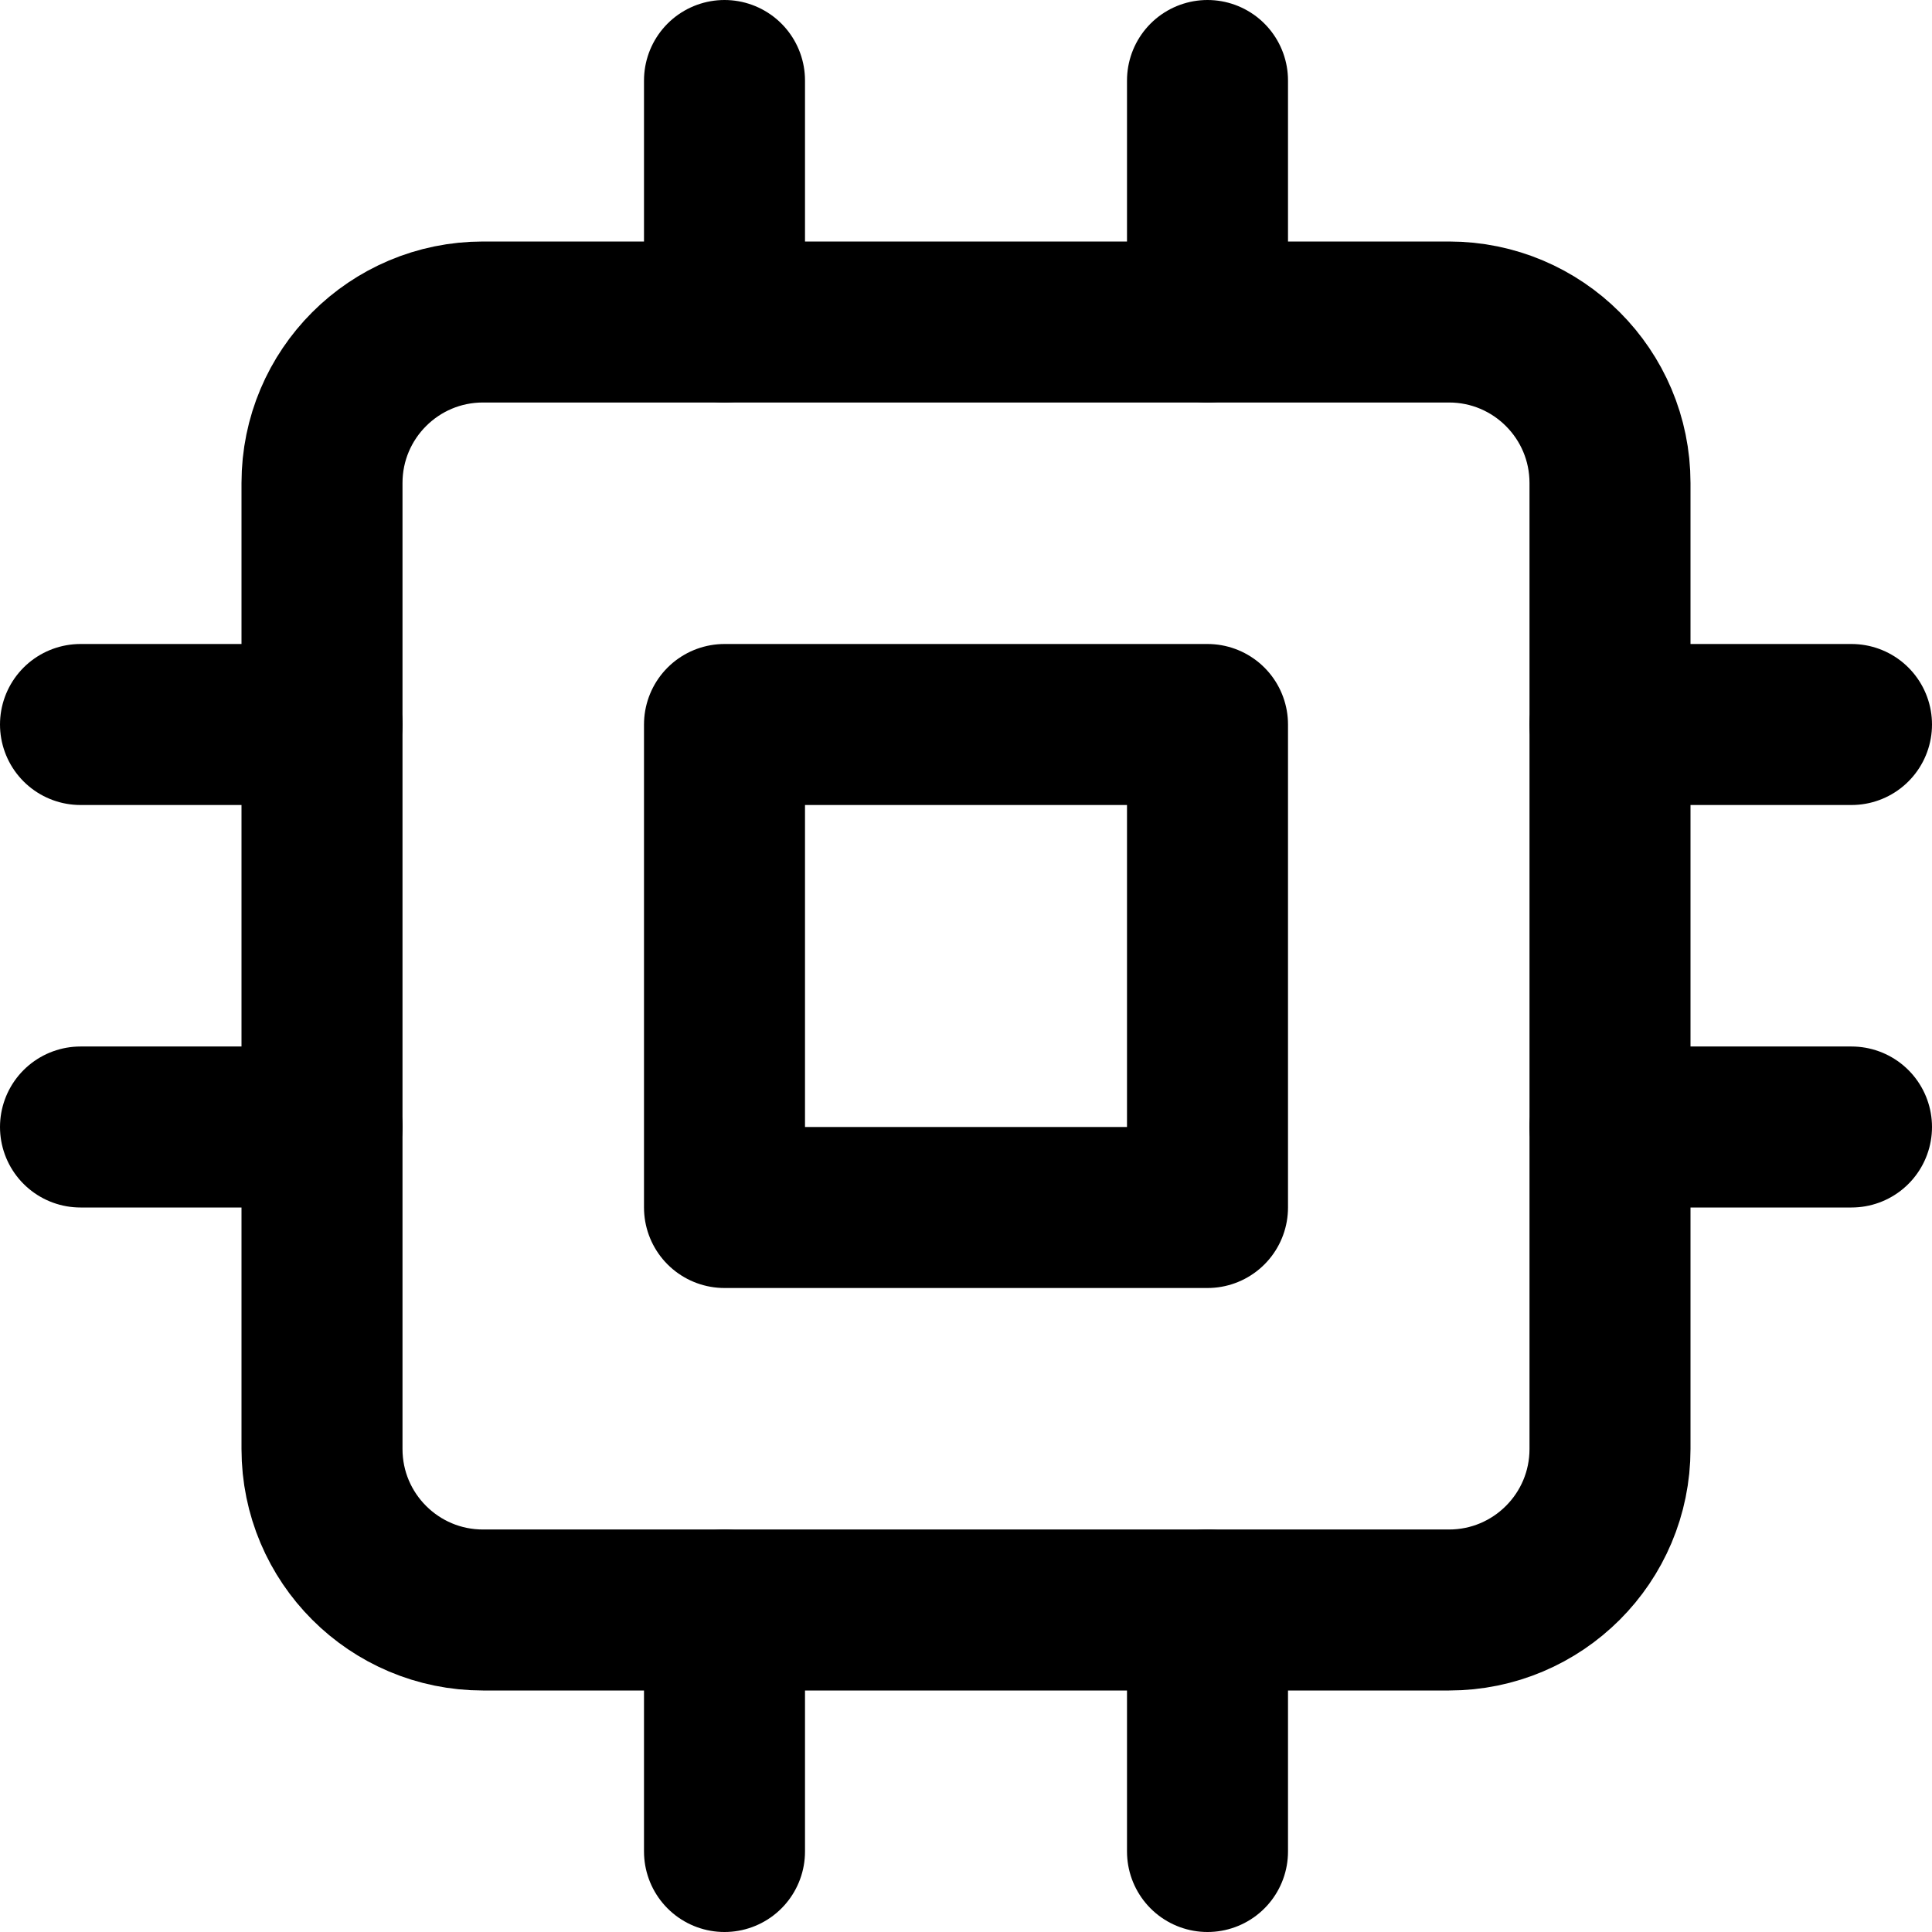
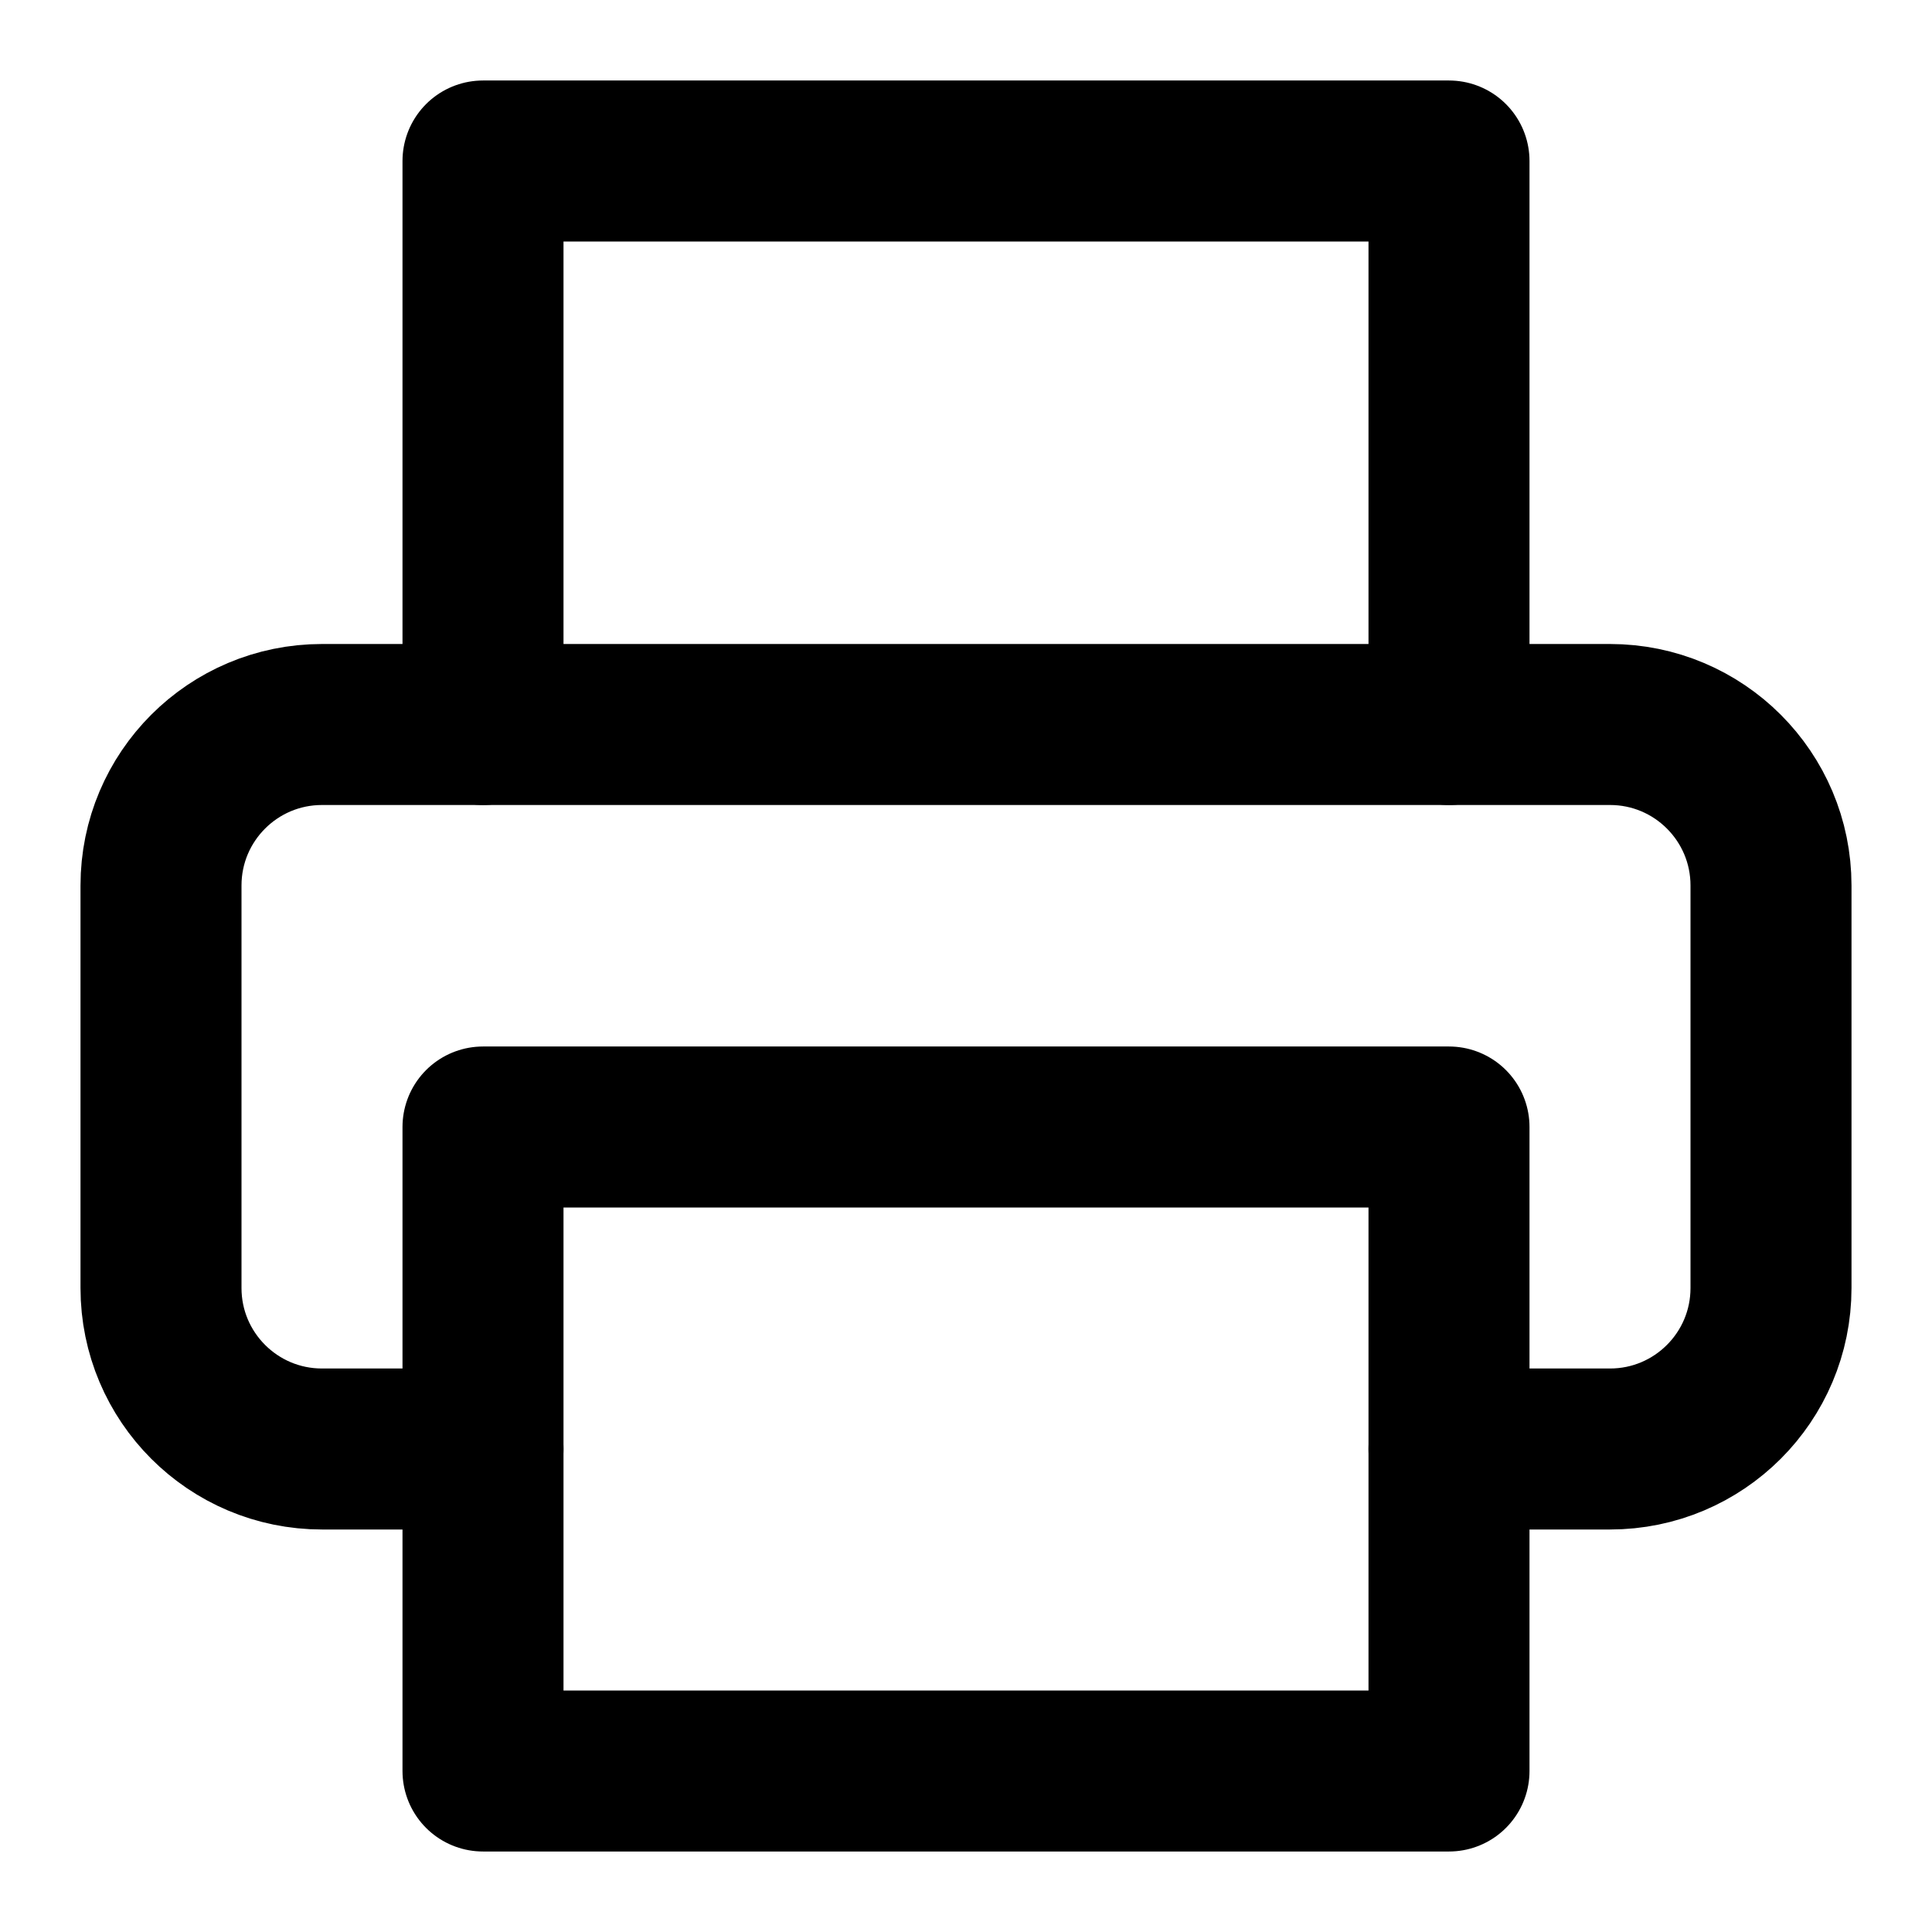
- <svg xmlns="http://www.w3.org/2000/svg" width="24" height="24" viewBox="0 0 24 24" fill="none" stroke="currentColor" stroke-width="2" stroke-linecap="round" stroke-linejoin="round" class="feather feather-cpu">
-   <rect x="4" y="4" width="16" height="16" rx="2" ry="2" />
-   <rect x="9" y="9" width="6" height="6" />
-   <line x1="9" y1="1" x2="9" y2="4" />
-   <line x1="15" y1="1" x2="15" y2="4" />
-   <line x1="9" y1="20" x2="9" y2="23" />
-   <line x1="15" y1="20" x2="15" y2="23" />
-   <line x1="20" y1="9" x2="23" y2="9" />
-   <line x1="20" y1="14" x2="23" y2="14" />
-   <line x1="1" y1="9" x2="4" y2="9" />
-   <line x1="1" y1="14" x2="4" y2="14" />
+ <svg xmlns="http://www.w3.org/2000/svg" width="20" height="20" viewBox="0 0 24 24" fill="none" stroke="currentColor" stroke-width="2" stroke-linecap="round" stroke-linejoin="round" class="feather feather-printer">
+   <polyline points="6 9 6 2 18 2 18 9" />
+   <path d="M6 18H4a2 2 0 0 1-2-2v-5a2 2 0 0 1 2-2h16a2 2 0 0 1 2 2v5a2 2 0 0 1-2 2h-2" />
+   <rect x="6" y="14" width="12" height="8" />
</svg>
